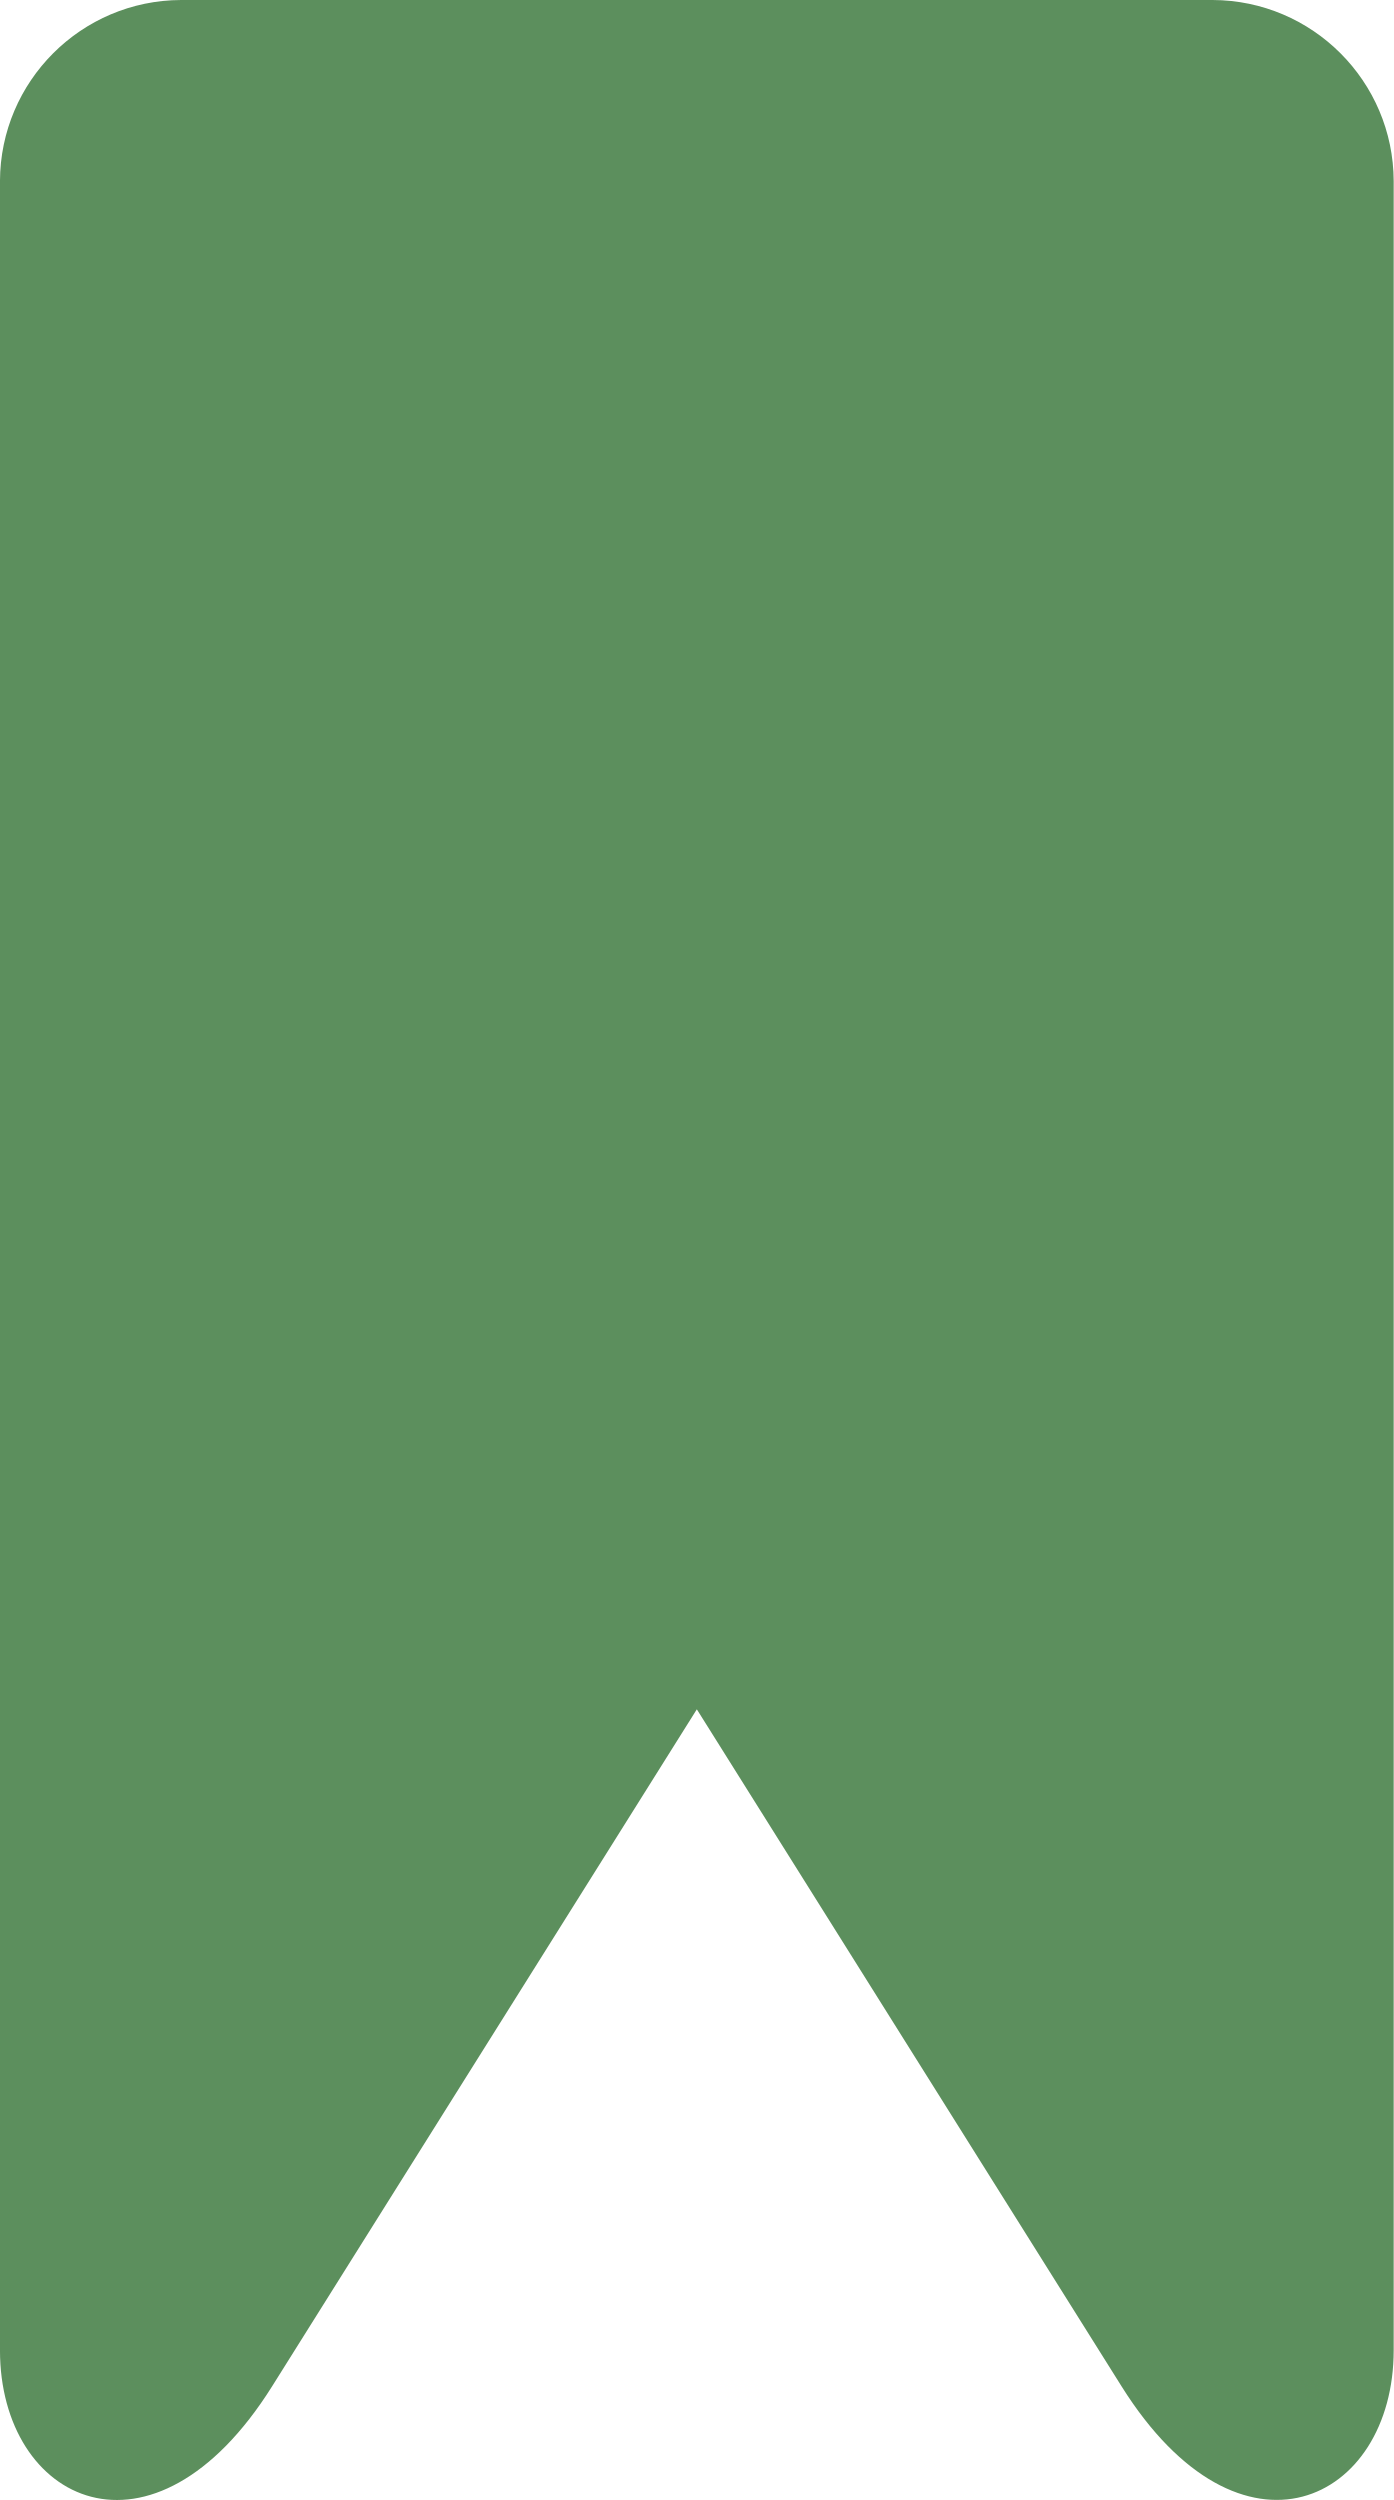
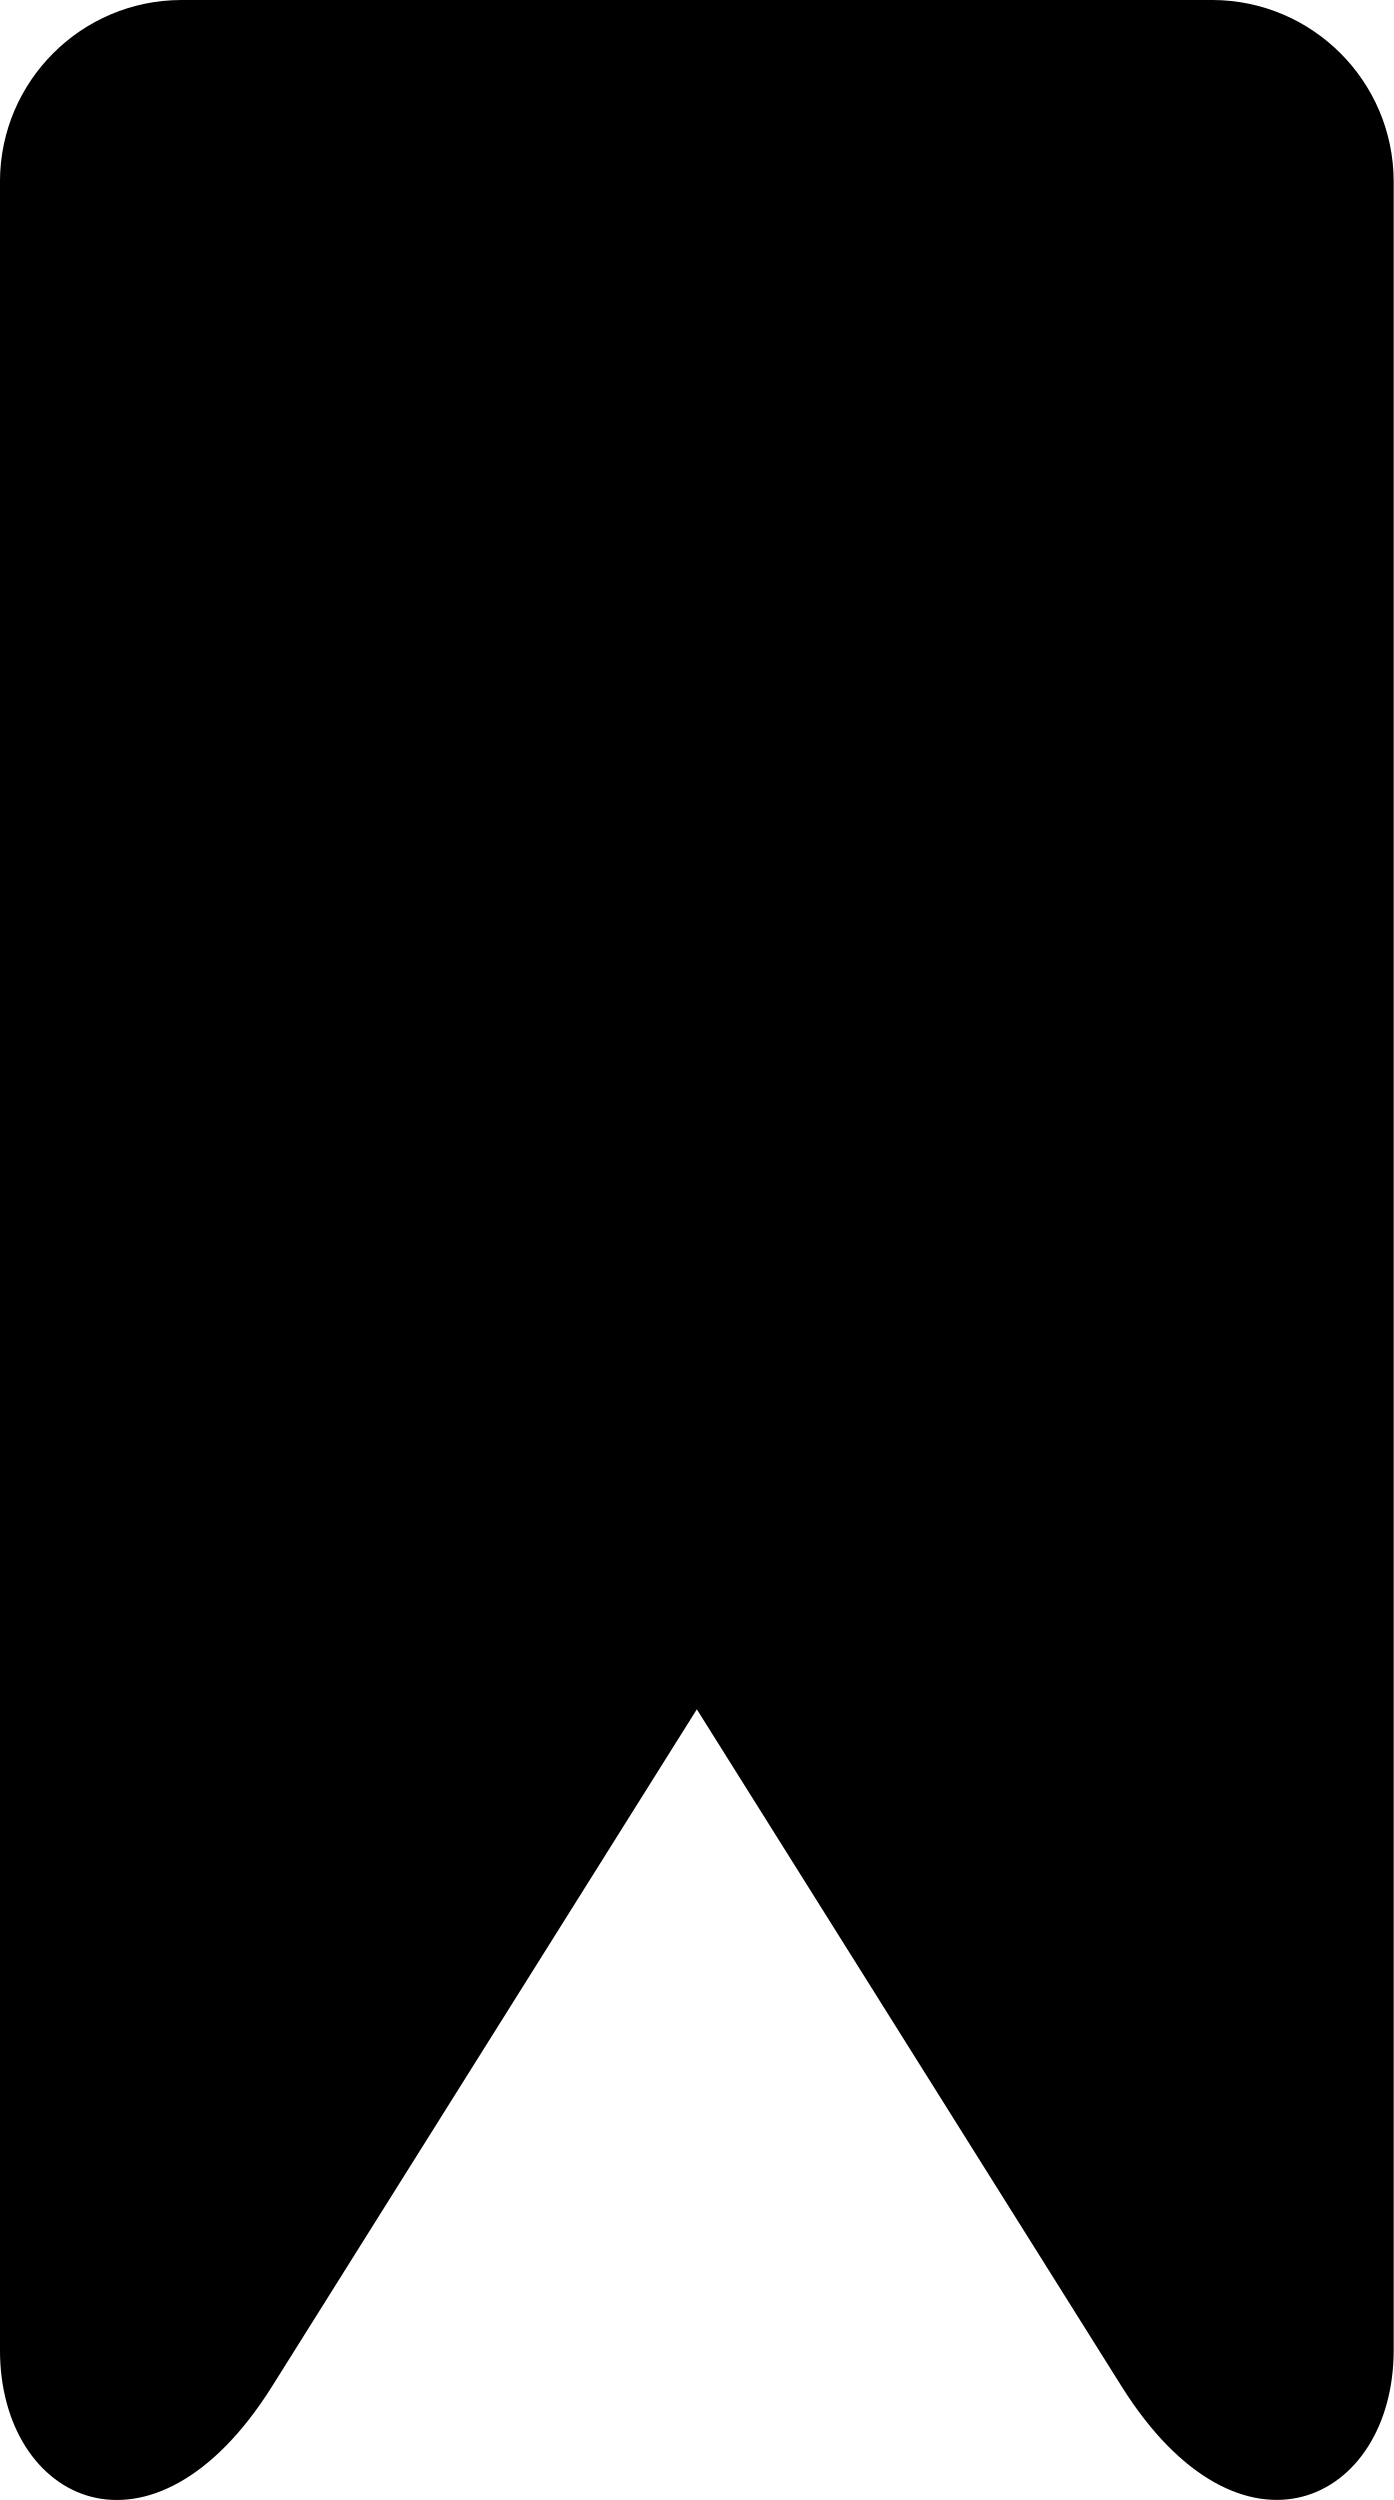
<svg xmlns="http://www.w3.org/2000/svg" width="192" height="344.406" viewBox="0 0 192 344.406">
  <g id="bookmark" transform="translate(-76.203)">
    <g id="Group_1" data-name="Group 1">
-       <path id="Path_1" data-name="Path 1" d="M243.243,0H101.163A25.04,25.04,0,0,0,76.2,24.96v298.8c0,21,21.04,31.2,37.48,5l58.52-93.28,58.52,93.28c16.44,26.2,37.48,15.96,37.48-5V24.96A25.04,25.04,0,0,0,243.243,0Z" fill="#5c8f5d" />
+       <path id="Path_1" data-name="Path 1" d="M243.243,0H101.163A25.04,25.04,0,0,0,76.2,24.96v298.8c0,21,21.04,31.2,37.48,5l58.52-93.28,58.52,93.28c16.44,26.2,37.48,15.96,37.48-5V24.96A25.04,25.04,0,0,0,243.243,0Z" />
    </g>
  </g>
</svg>
